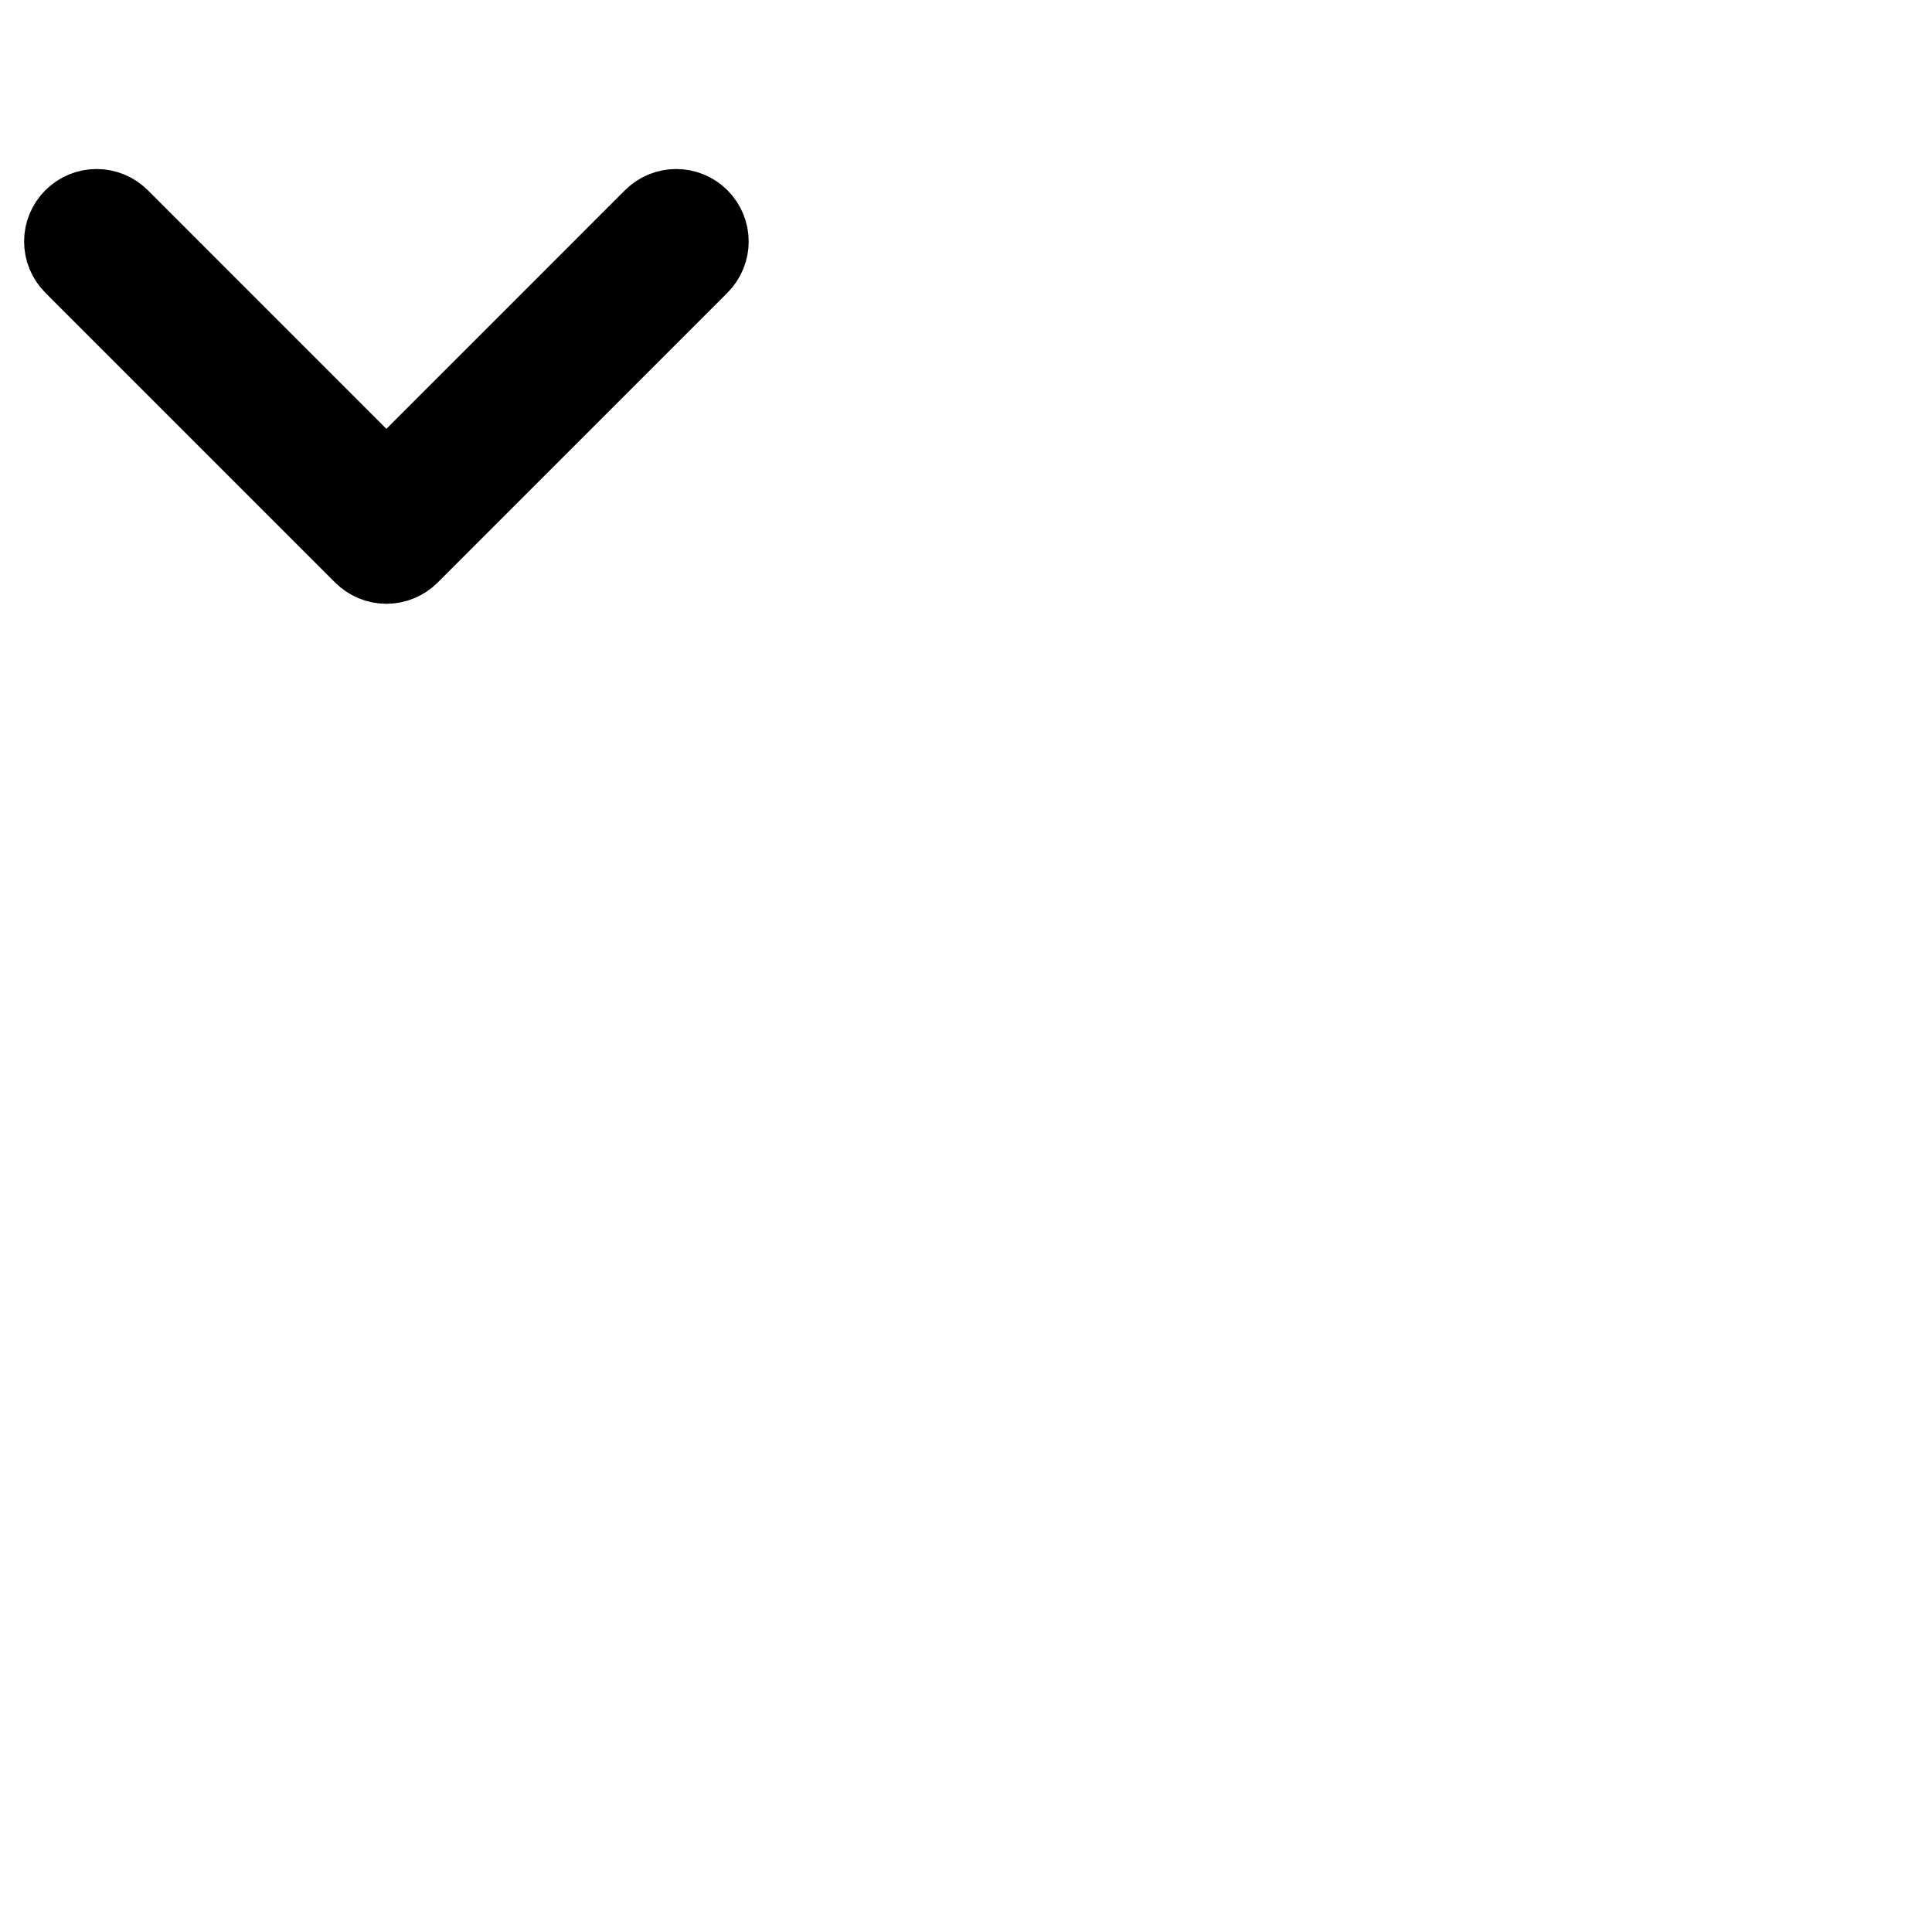
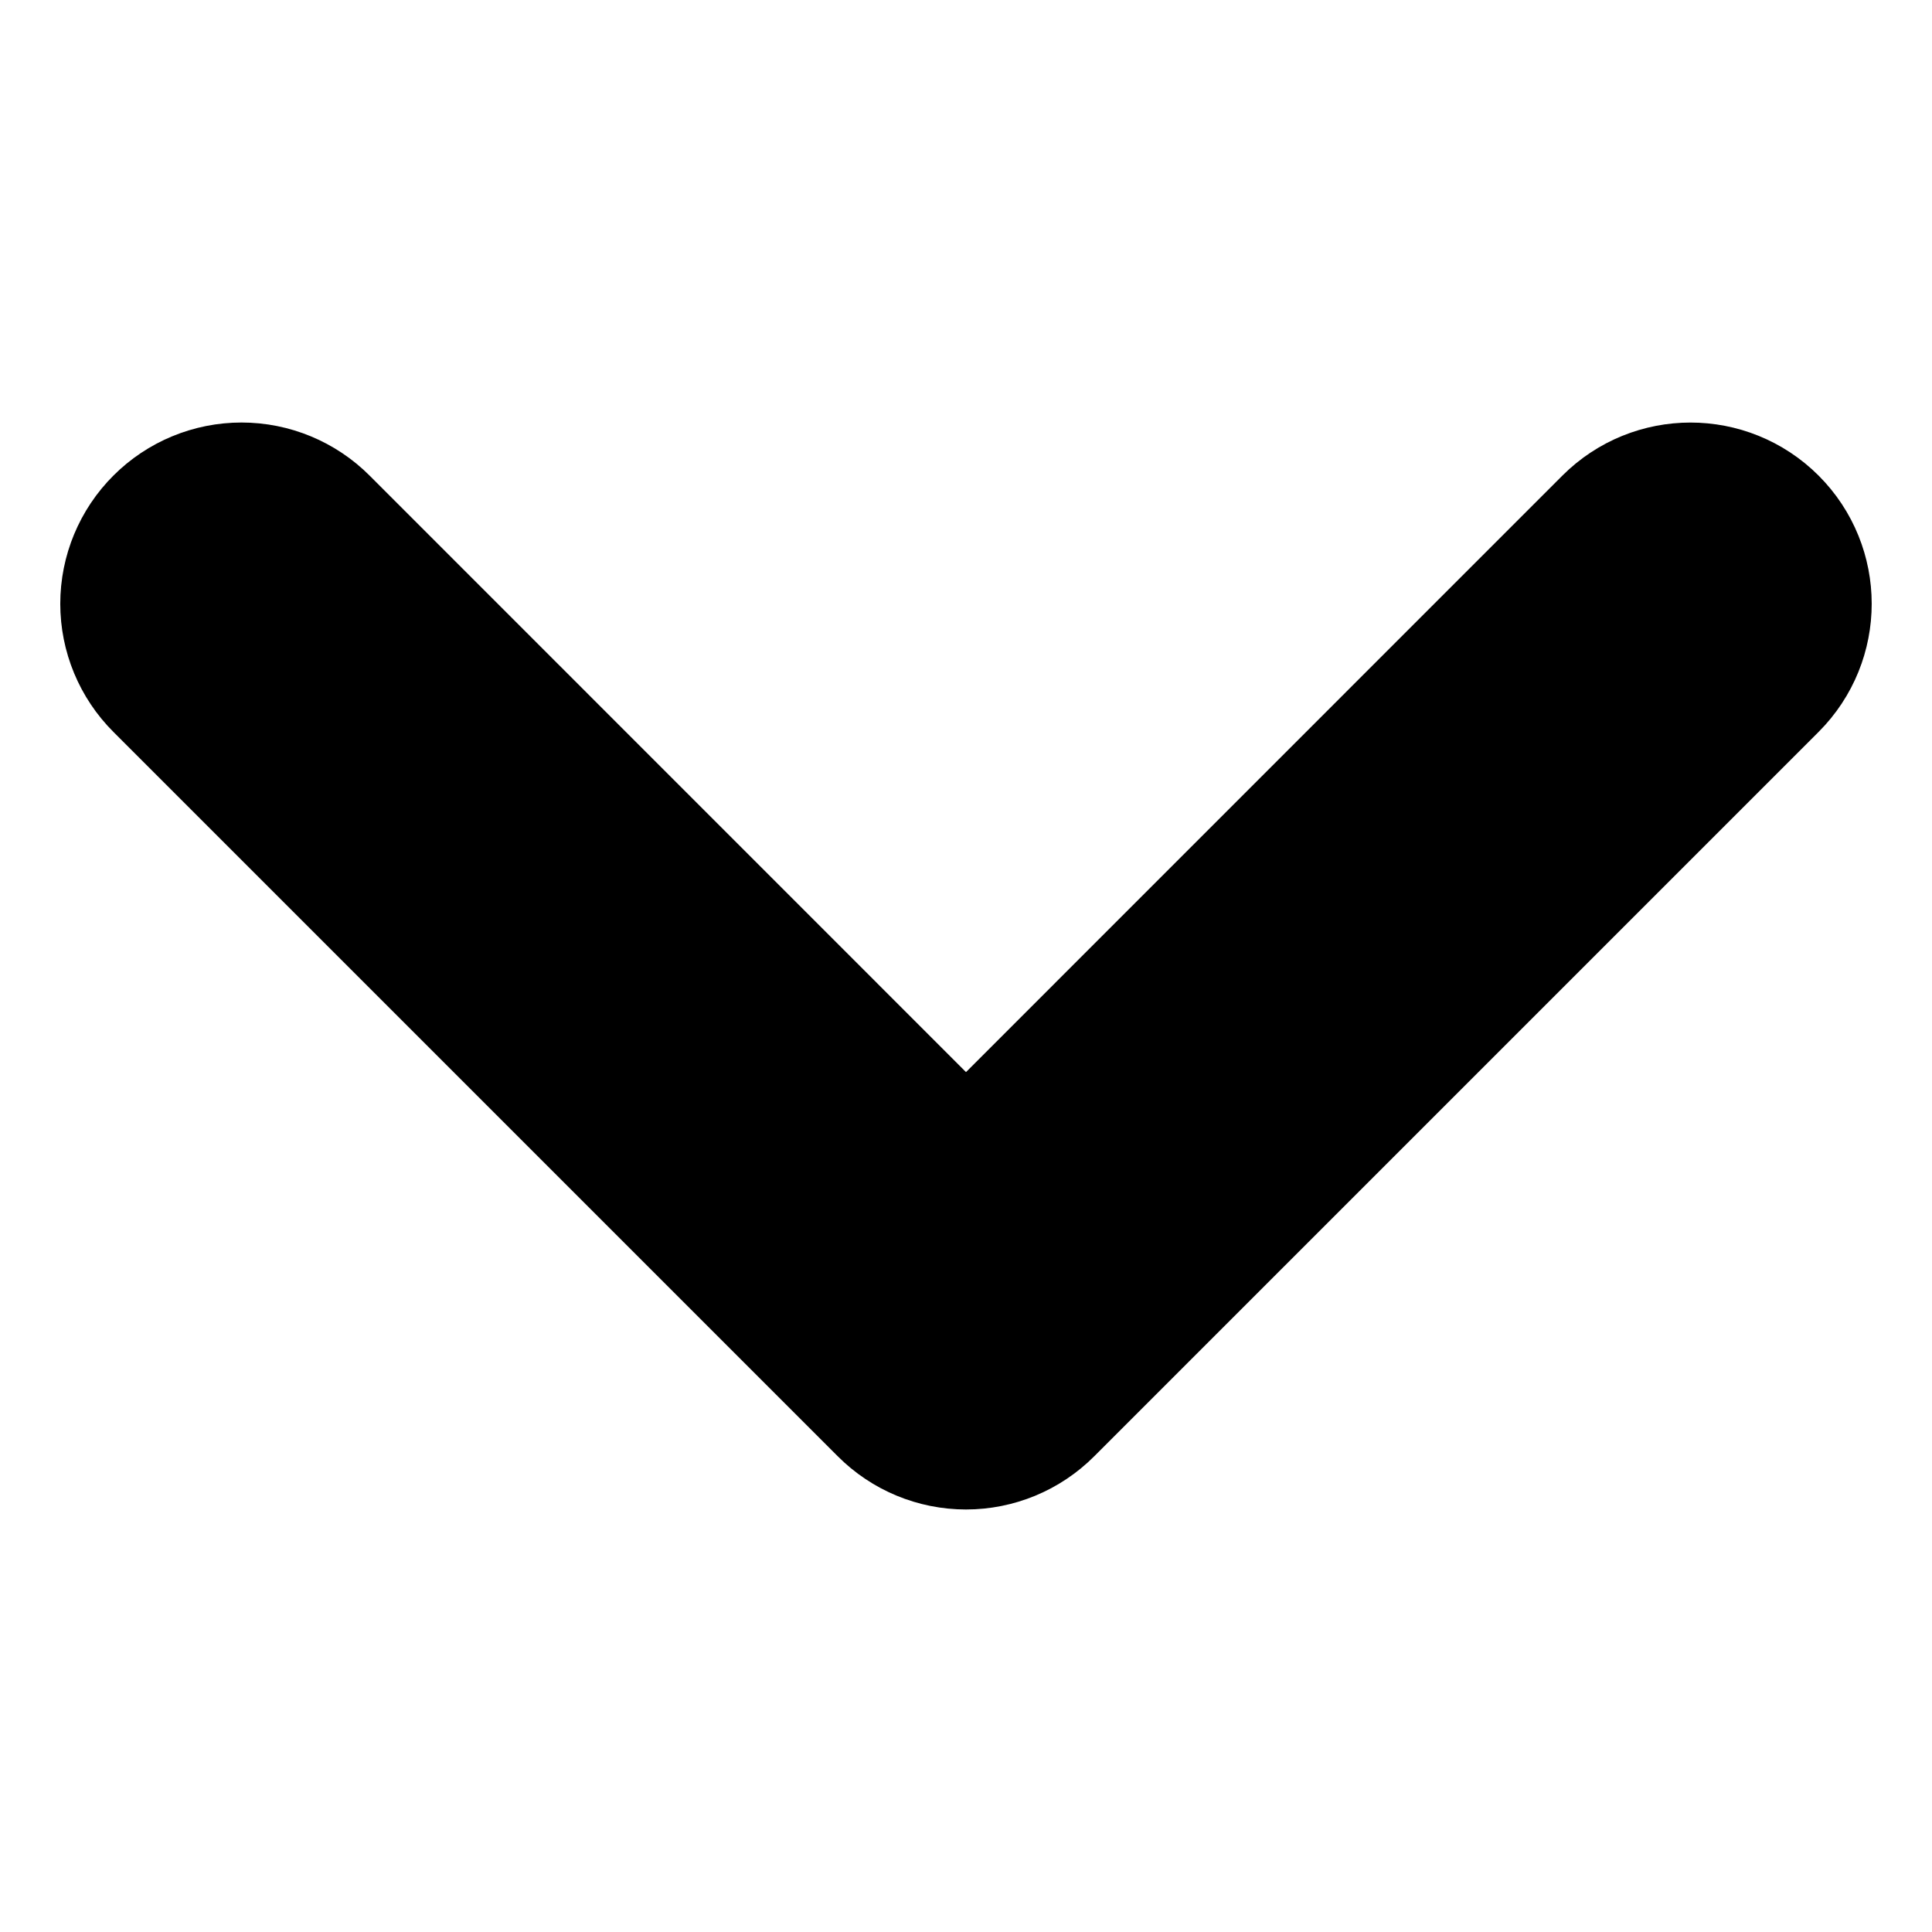
- <svg width="1em" height="1em" viewBox="0 0 40 40" fill="none">
+ <svg width="1em" height="1em" viewBox="0 0 16 16" fill="none">
  <path d="M1.646 4.646a.5.5 0 01.708 0L8 10.293l5.646-5.647a.5.5 0 01.708.708l-6 6a.5.5 0 01-.708 0l-6-6a.5.5 0 010-.708z" stroke="black" stroke-width="2" stroke-linecap="round" stroke-linejoin="round" />
</svg>
